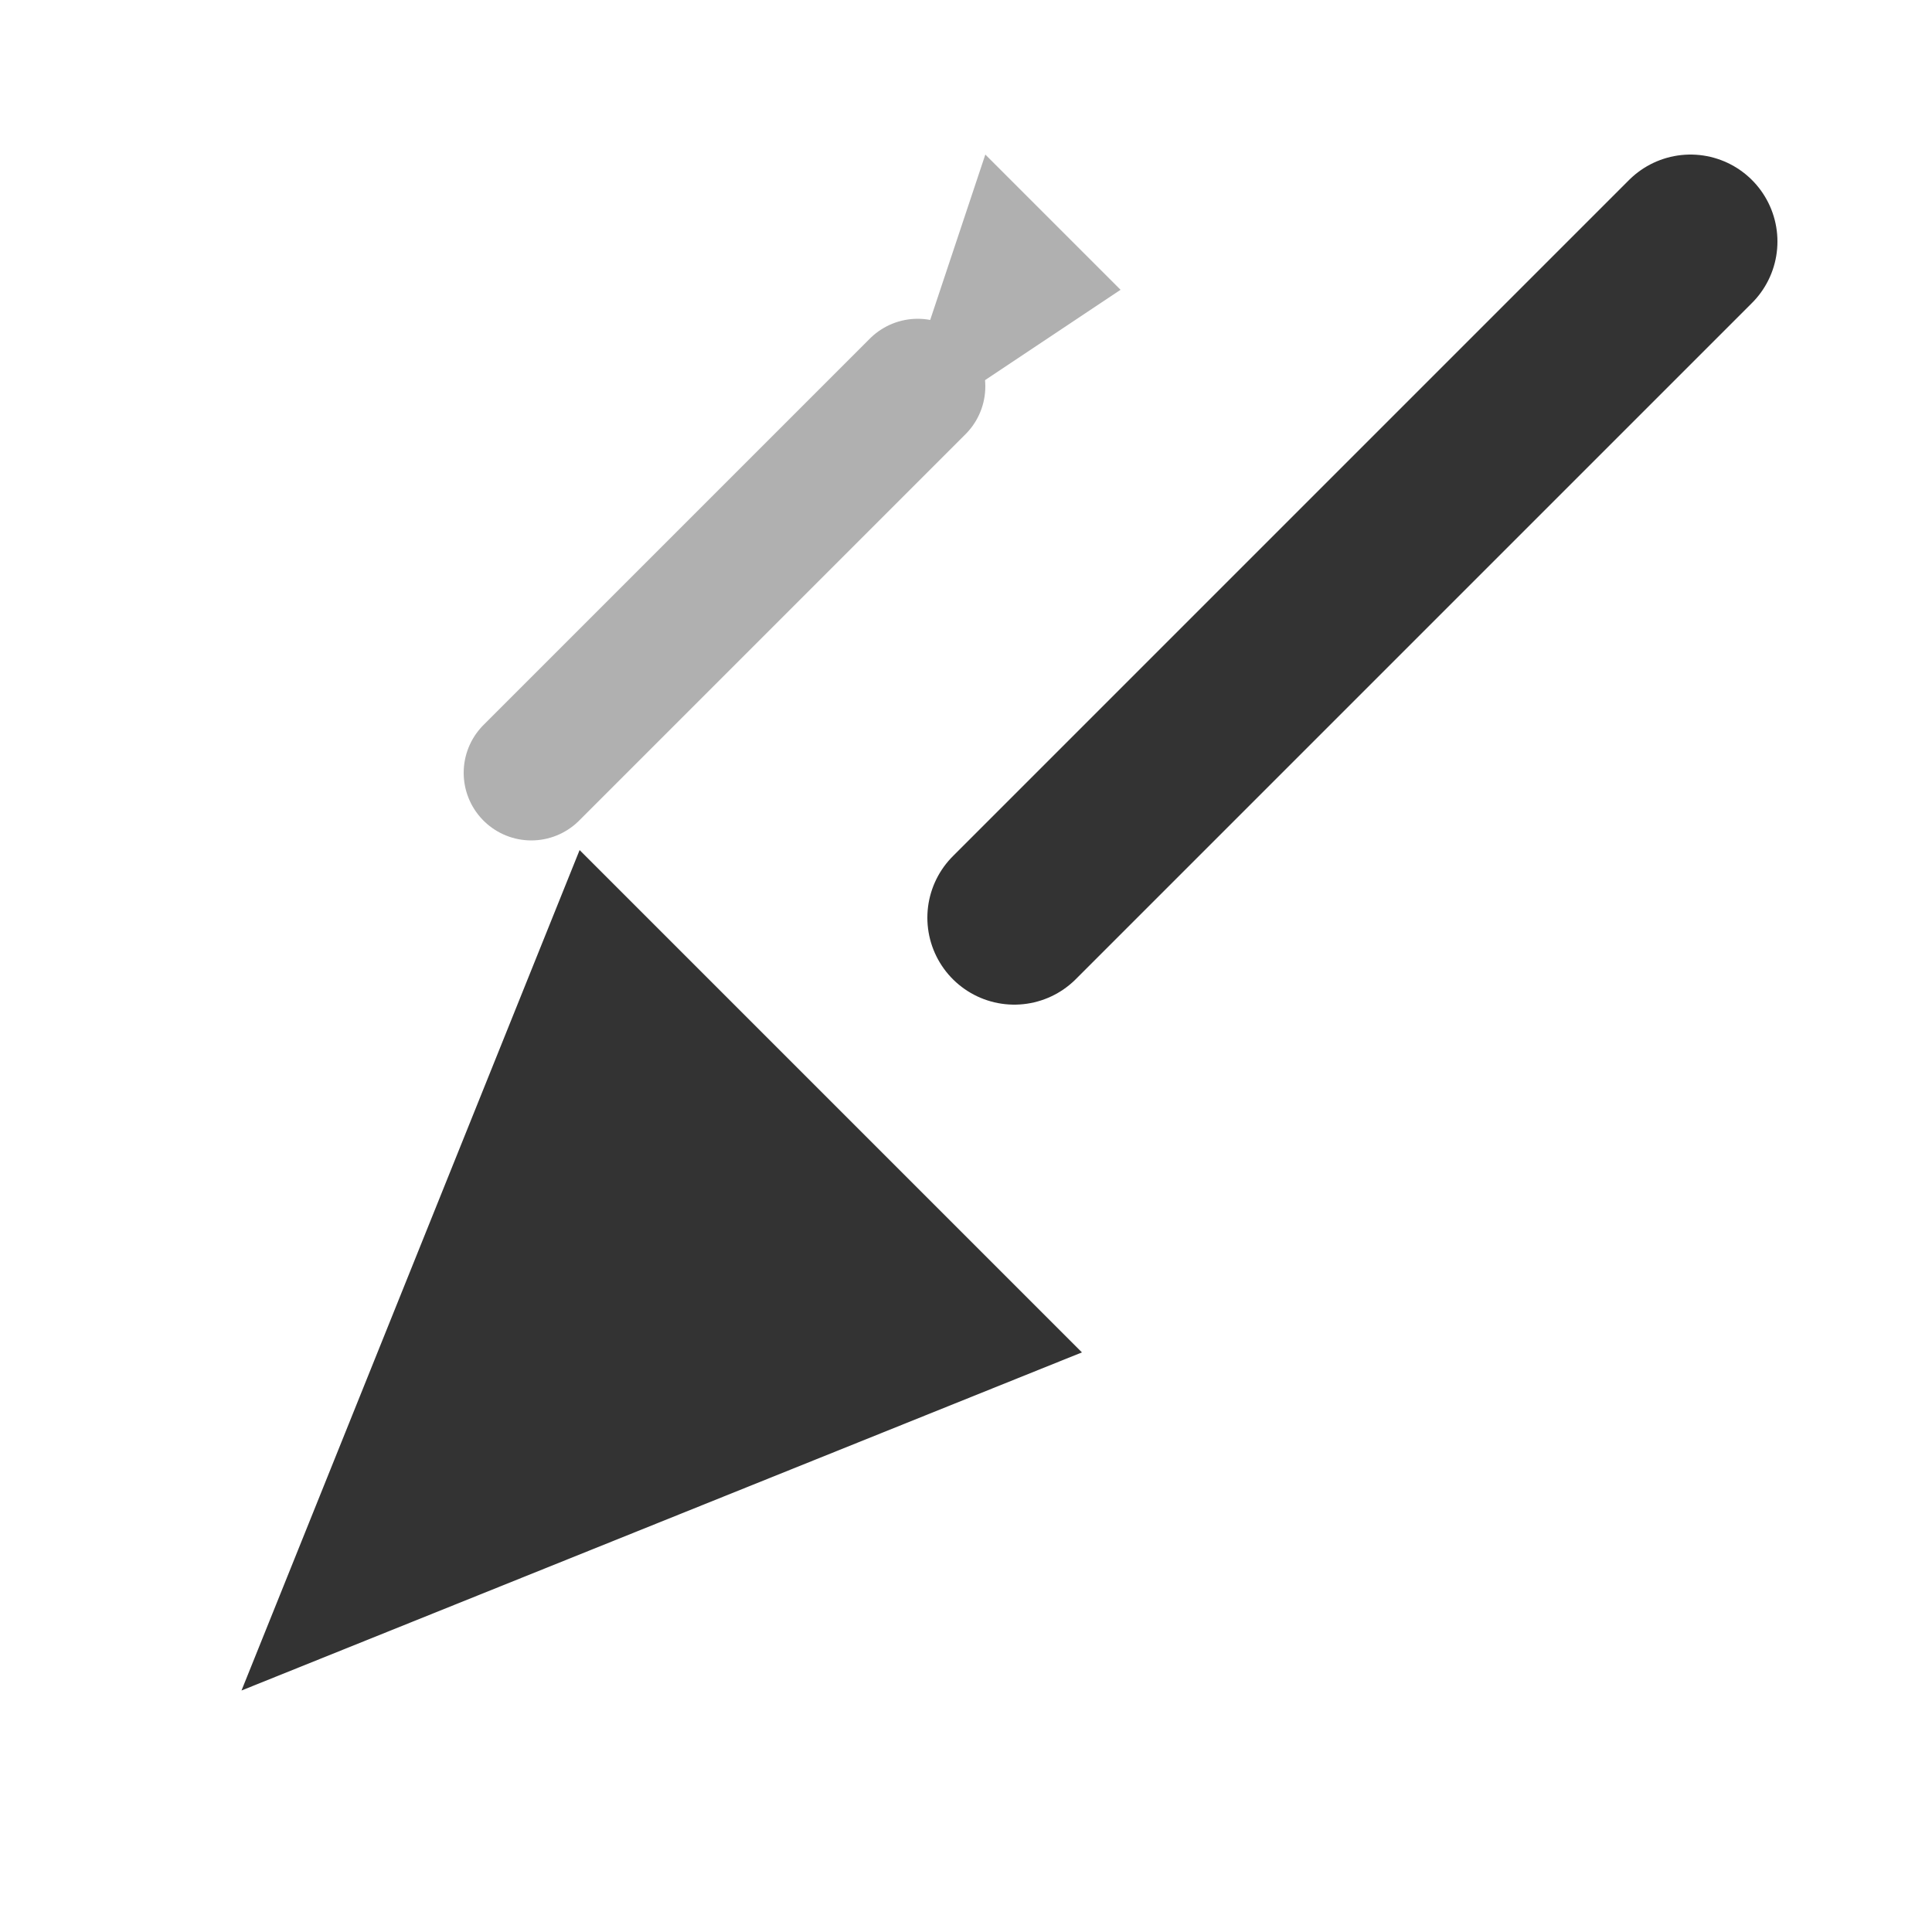
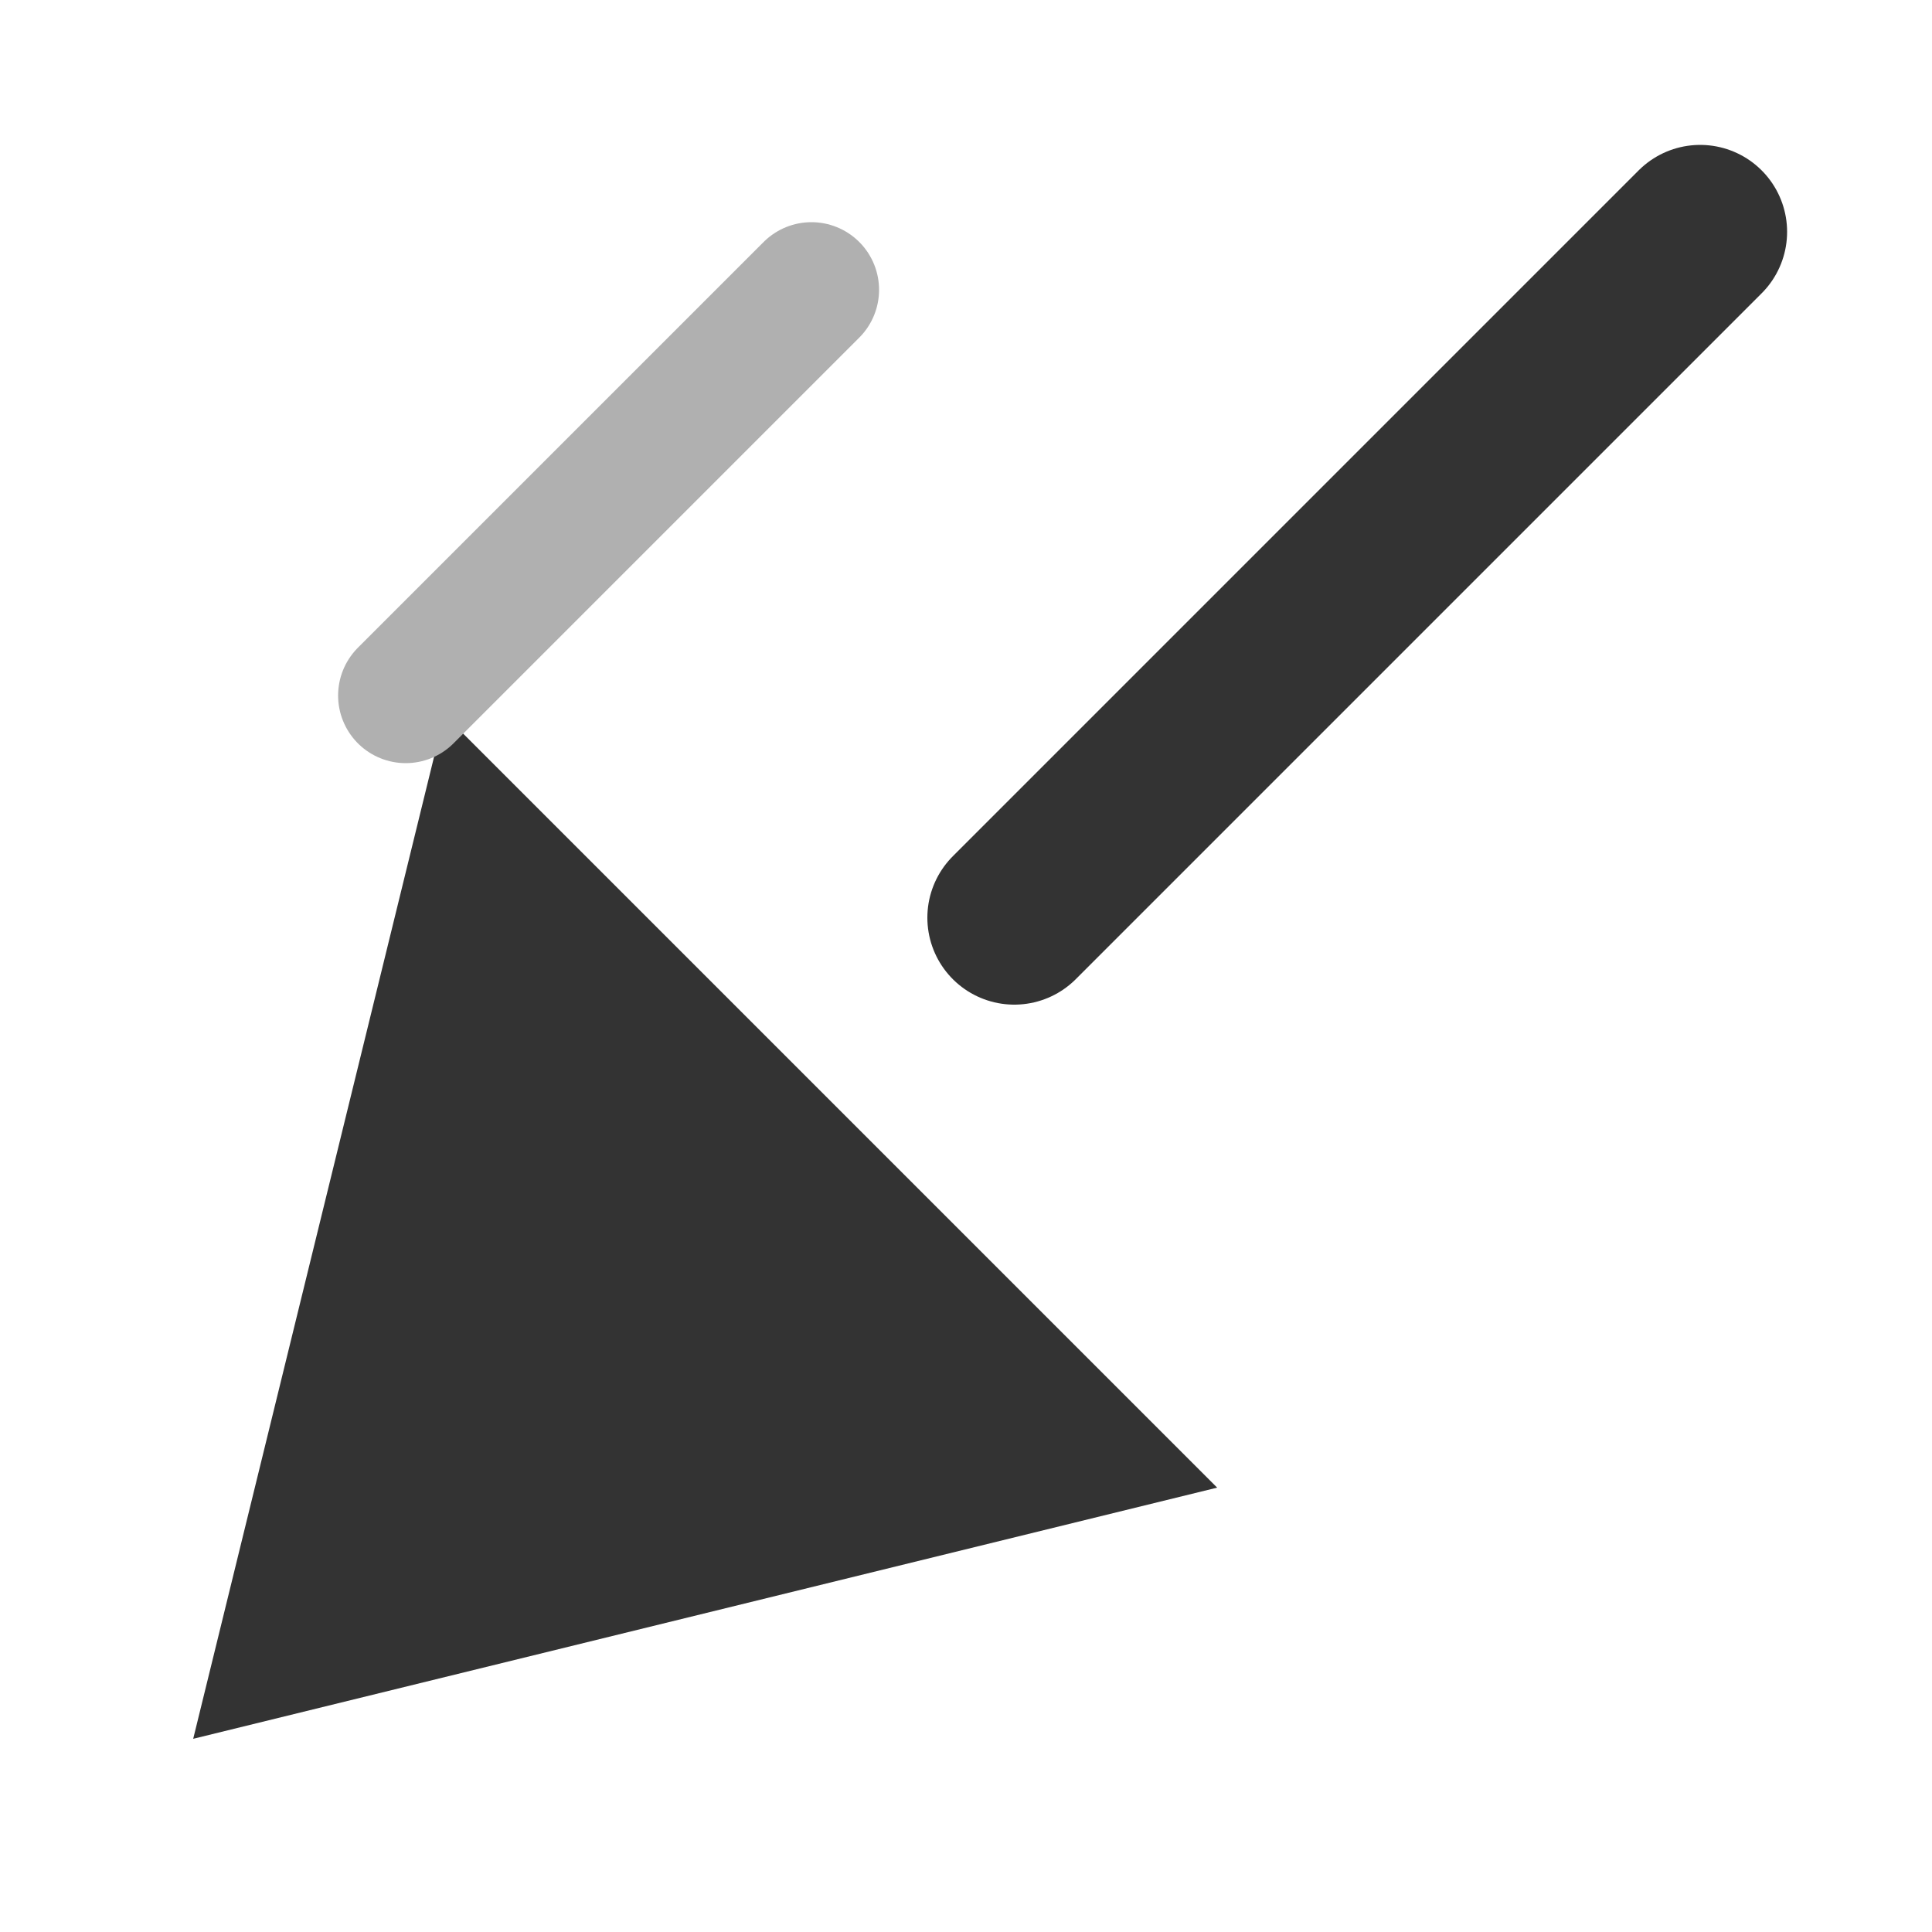
<svg xmlns="http://www.w3.org/2000/svg" viewBox="0 0 20 20">
-   <path d="M10.5 9.5L17.5 2.5" stroke="#333333" stroke-width="1.8" stroke-linecap="round" />
-   <path d="M2.5 17.5L6 8.8L11.2 14Z" fill="#333333" />
-   <path d="M5.5 8L9.5 4" stroke="#b0b0b0" stroke-width="1.4" stroke-linecap="round" />
-   <path d="M10.2 1.6L11.6 3L9.2 4.6Z" fill="#b0b0b0" />
+   <path d="M10.5 9.5L17.6 2.4" stroke="#333333" stroke-width="1.8" stroke-linecap="round" />
+   <path d="M2 18L4.6 7.4L12.6 15.4Z" fill="#333333" />
+   <path d="M4.2 7.2L8.4 3" stroke="#b0b0b0" stroke-width="1.4" stroke-linecap="round" />
</svg>
